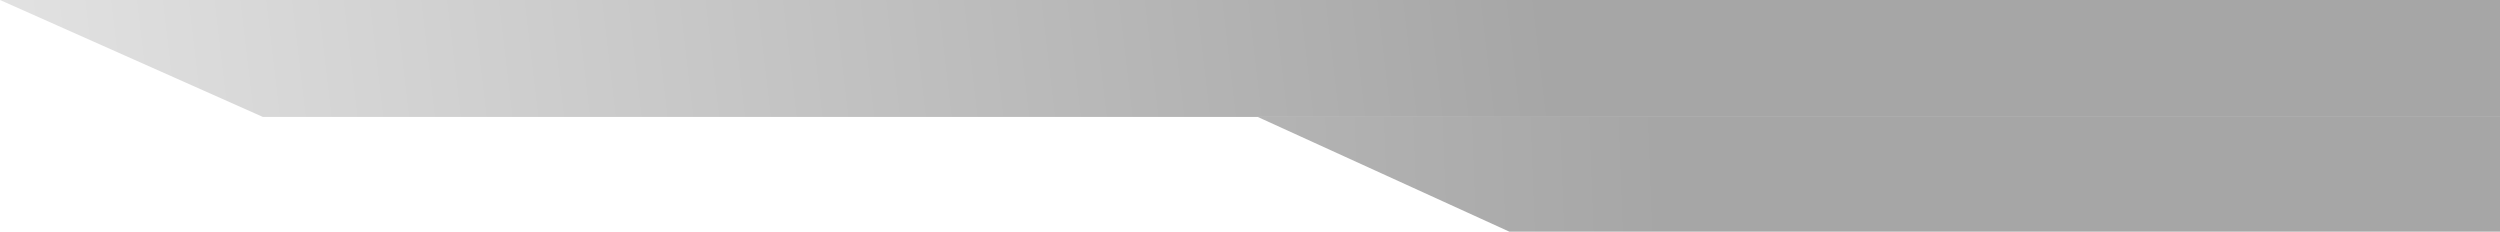
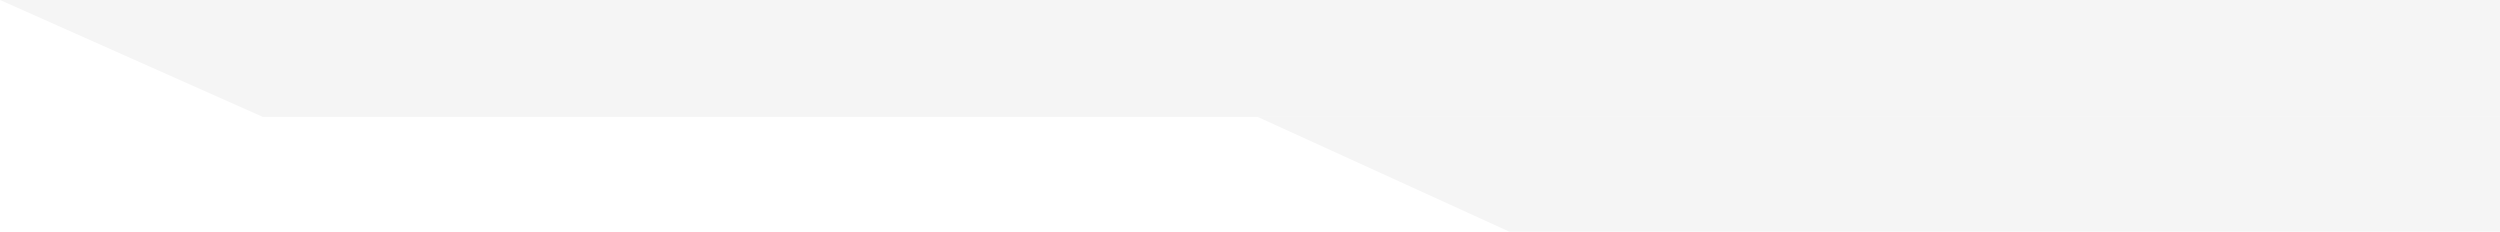
<svg xmlns="http://www.w3.org/2000/svg" width="1133" height="105" viewBox="0 0 1133 105" fill="none">
-   <path d="M0 0L1133 0V53H119.145L0 0Z" fill="url(#paint0_linear_47_4)" />
-   <path d="M570 53H1133V105H684.061L570 53Z" fill="url(#paint1_linear_47_4)" />
-   <defs>
-     <linearGradient id="paint0_linear_47_4" x1="-218.62" y1="52.505" x2="693.755" y2="-55.122" gradientUnits="userSpaceOnUse">
-       <stop stop-color="#F5F5F5" />
-       <stop offset="1" stop-color="#A6A6A6" />
-     </linearGradient>
-     <linearGradient id="paint1_linear_47_4" x1="-293.604" y1="138" x2="755.175" y2="98.504" gradientUnits="userSpaceOnUse">
-       <stop stop-color="#F5F5F5" />
-       <stop offset="1" stop-color="#A6A6A6" />
-     </linearGradient>
-   </defs>
+   <path d="M0 0L1133 0V53H119.145L0 0Z" fill="#F5F5F5" />
+   <path d="M570 53H1133V105H684.061L570 53Z" fill="#F5F5F5" />
</svg>
